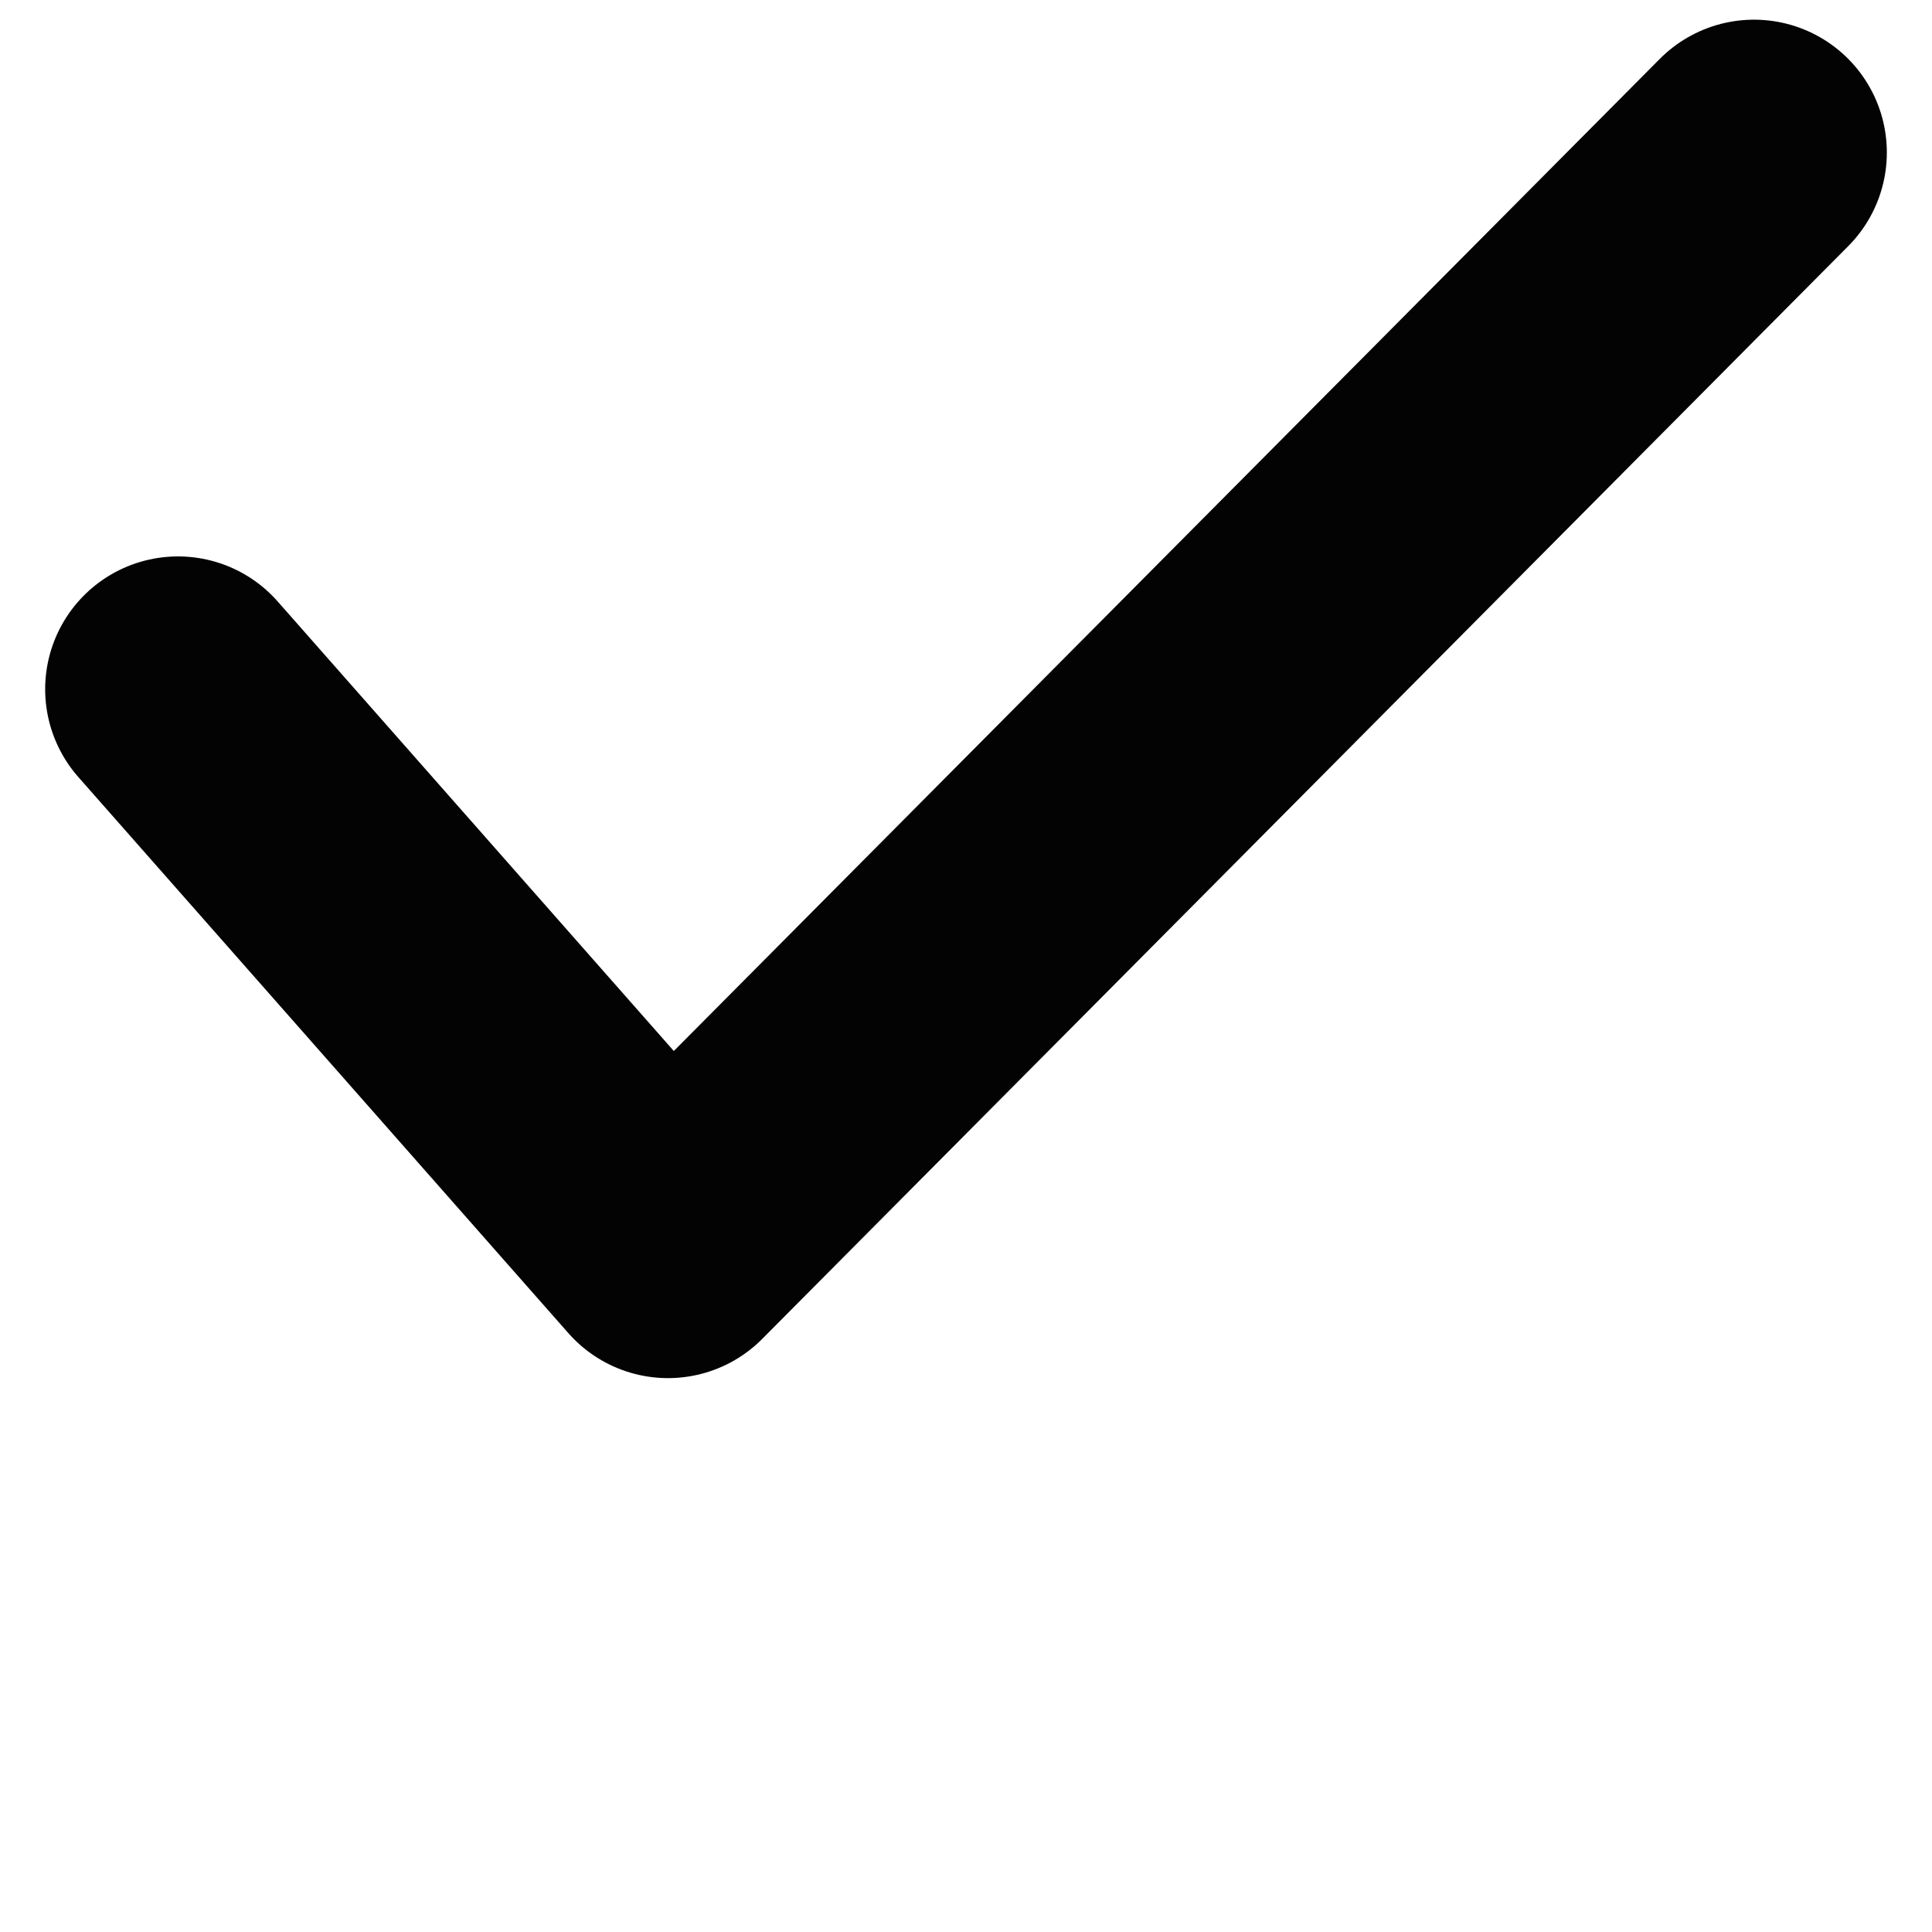
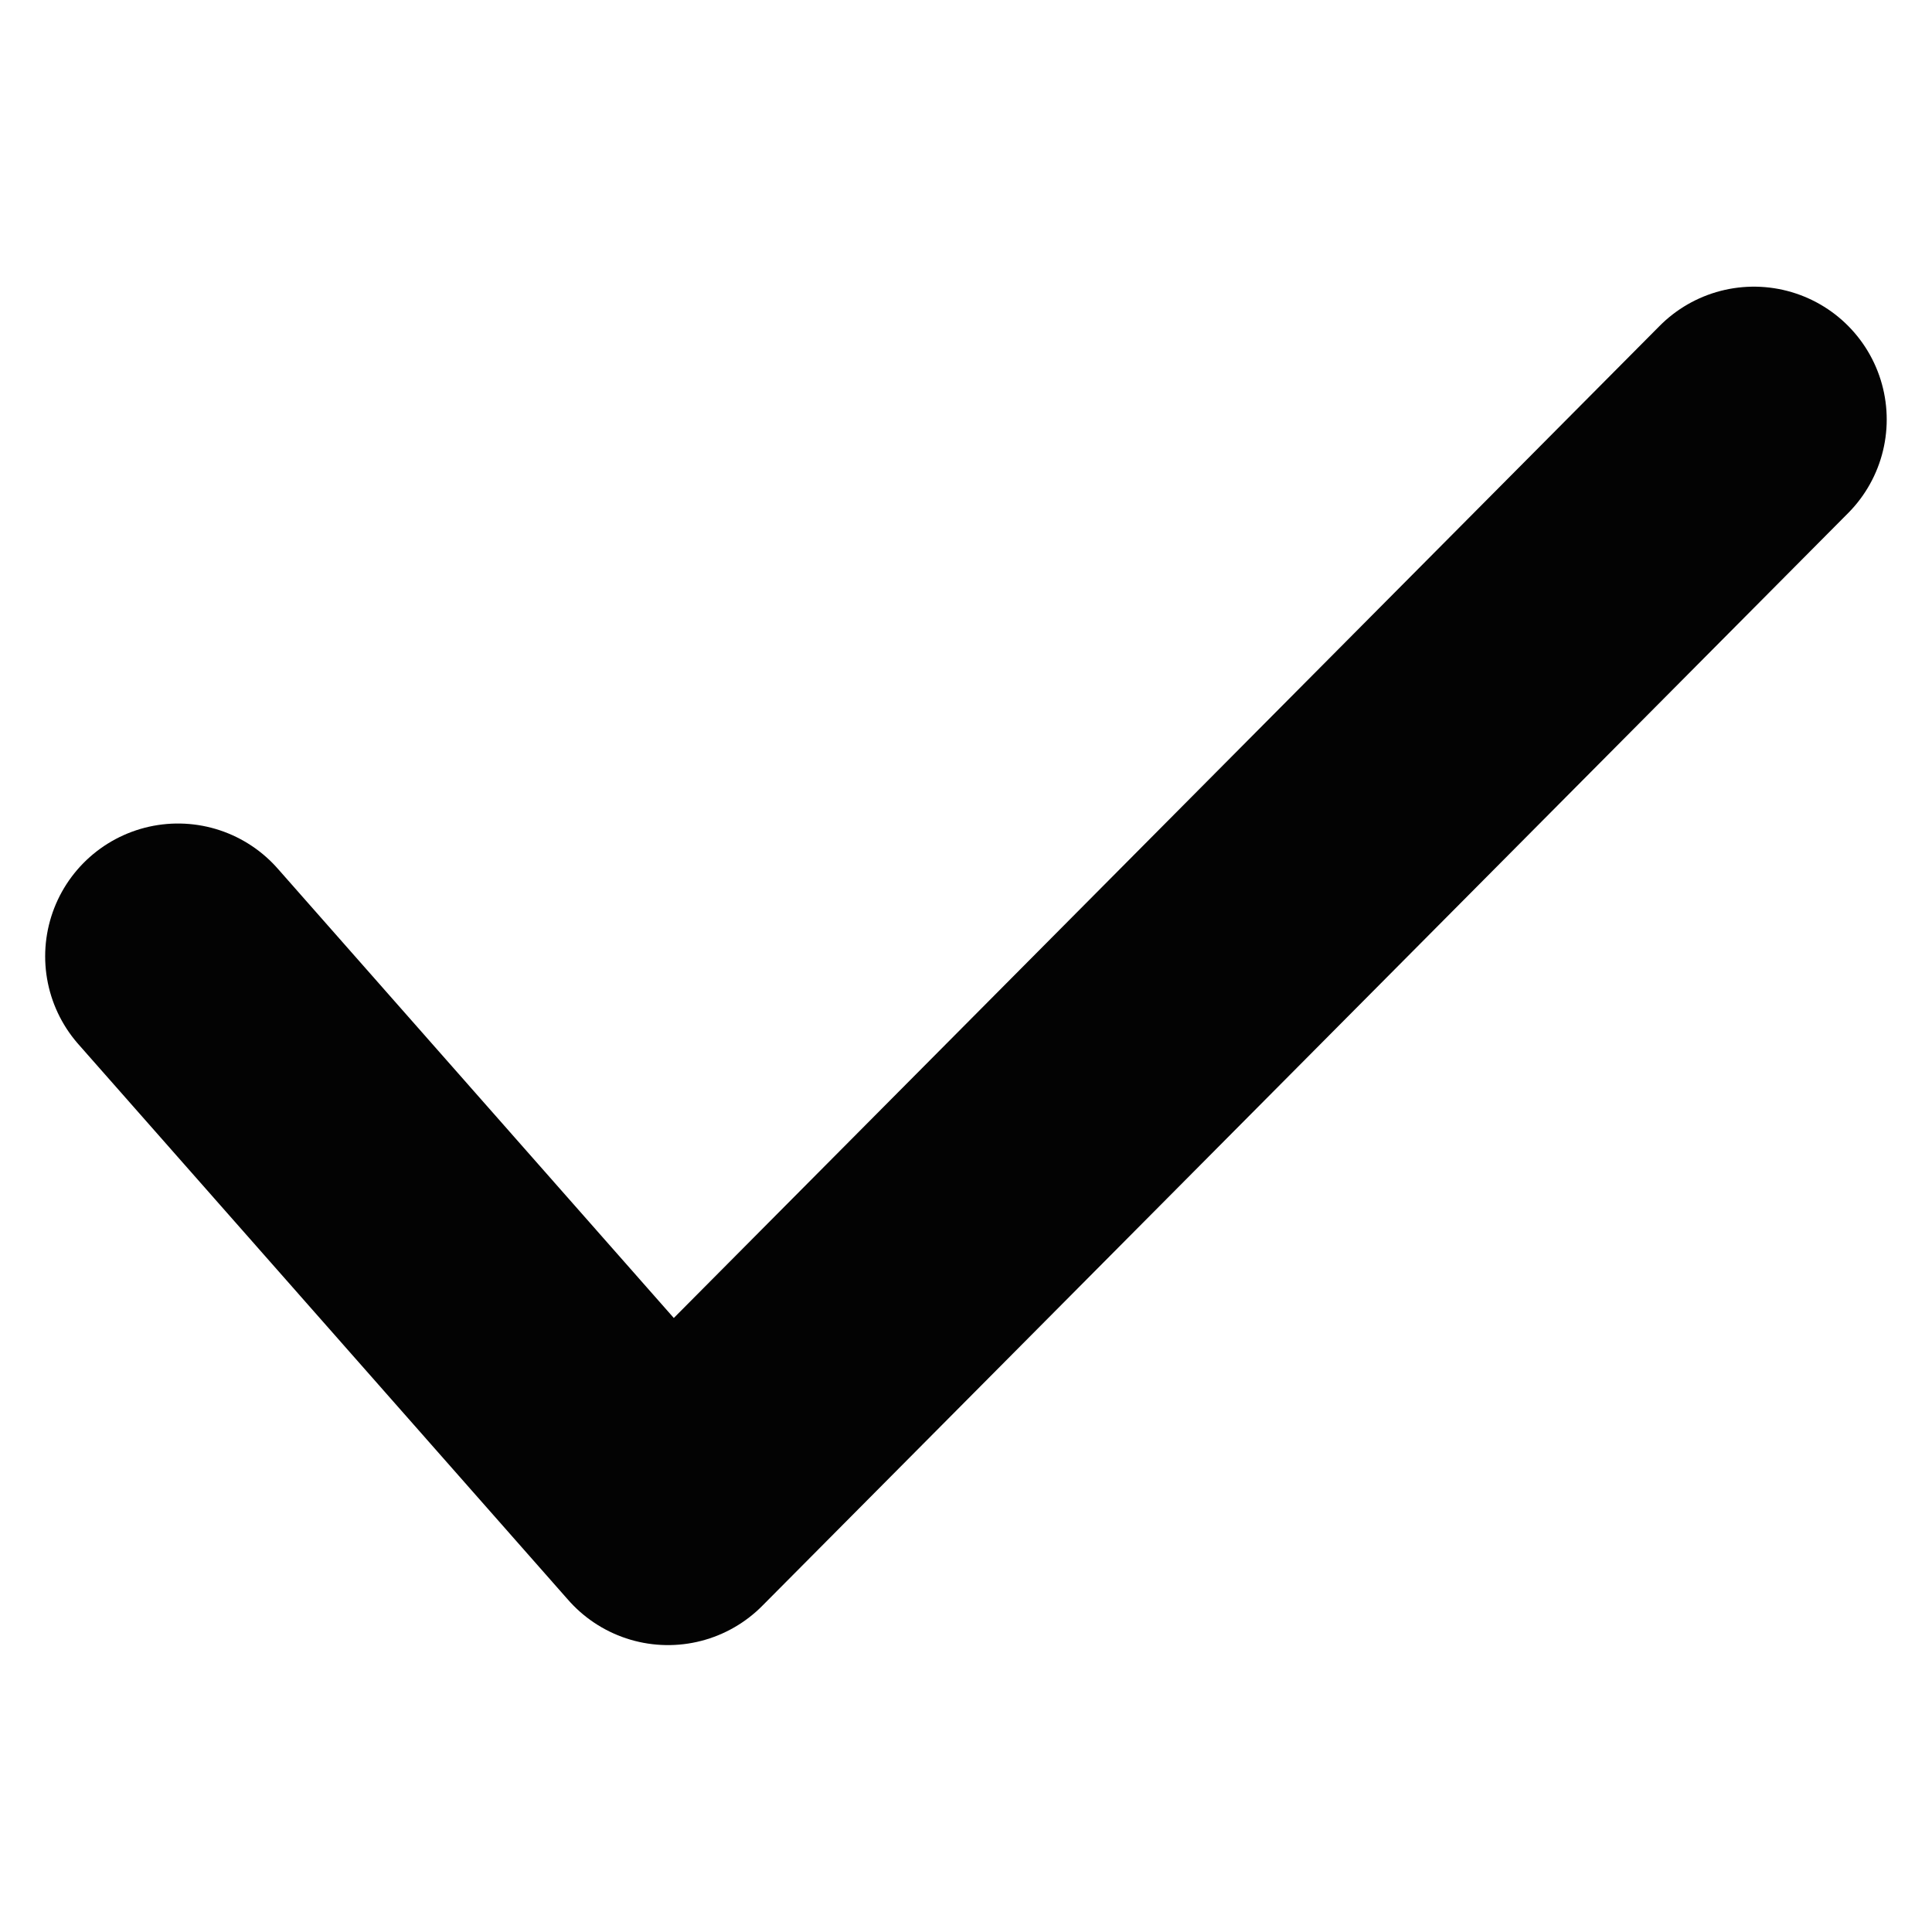
- <svg xmlns="http://www.w3.org/2000/svg" width="16" height="16" viewBox="0 0 16 16" version="1.1" id="svg5">
-   <defs id="defs2" />
-   <g id="layer1">
-     <path style="fill:none;fill-opacity:0.725;stroke:#000000;stroke-width:2.2;stroke-linecap:round;stroke-linejoin:round;stroke-miterlimit:2;stroke-dasharray:none;stroke-dashoffset:25.618;stroke-opacity:0.987;paint-order:stroke markers fill" d="M 1.474,5.708 5.532,10.313 14.526,1.263" id="path245" />
-   </g>
+ <svg xmlns="http://www.w3.org/2000/svg" width="16" height="16" version="1.1" viewBox="0 0 16 16">
+   <path d="m1.474 7.92 4.058 4.604 8.993-9.05" fill="none" stroke="#000" stroke-dashoffset="25.618" stroke-linecap="round" stroke-linejoin="round" stroke-miterlimit="2" stroke-opacity=".987" stroke-width="2.2" style="paint-order:stroke markers fill" />
</svg>
